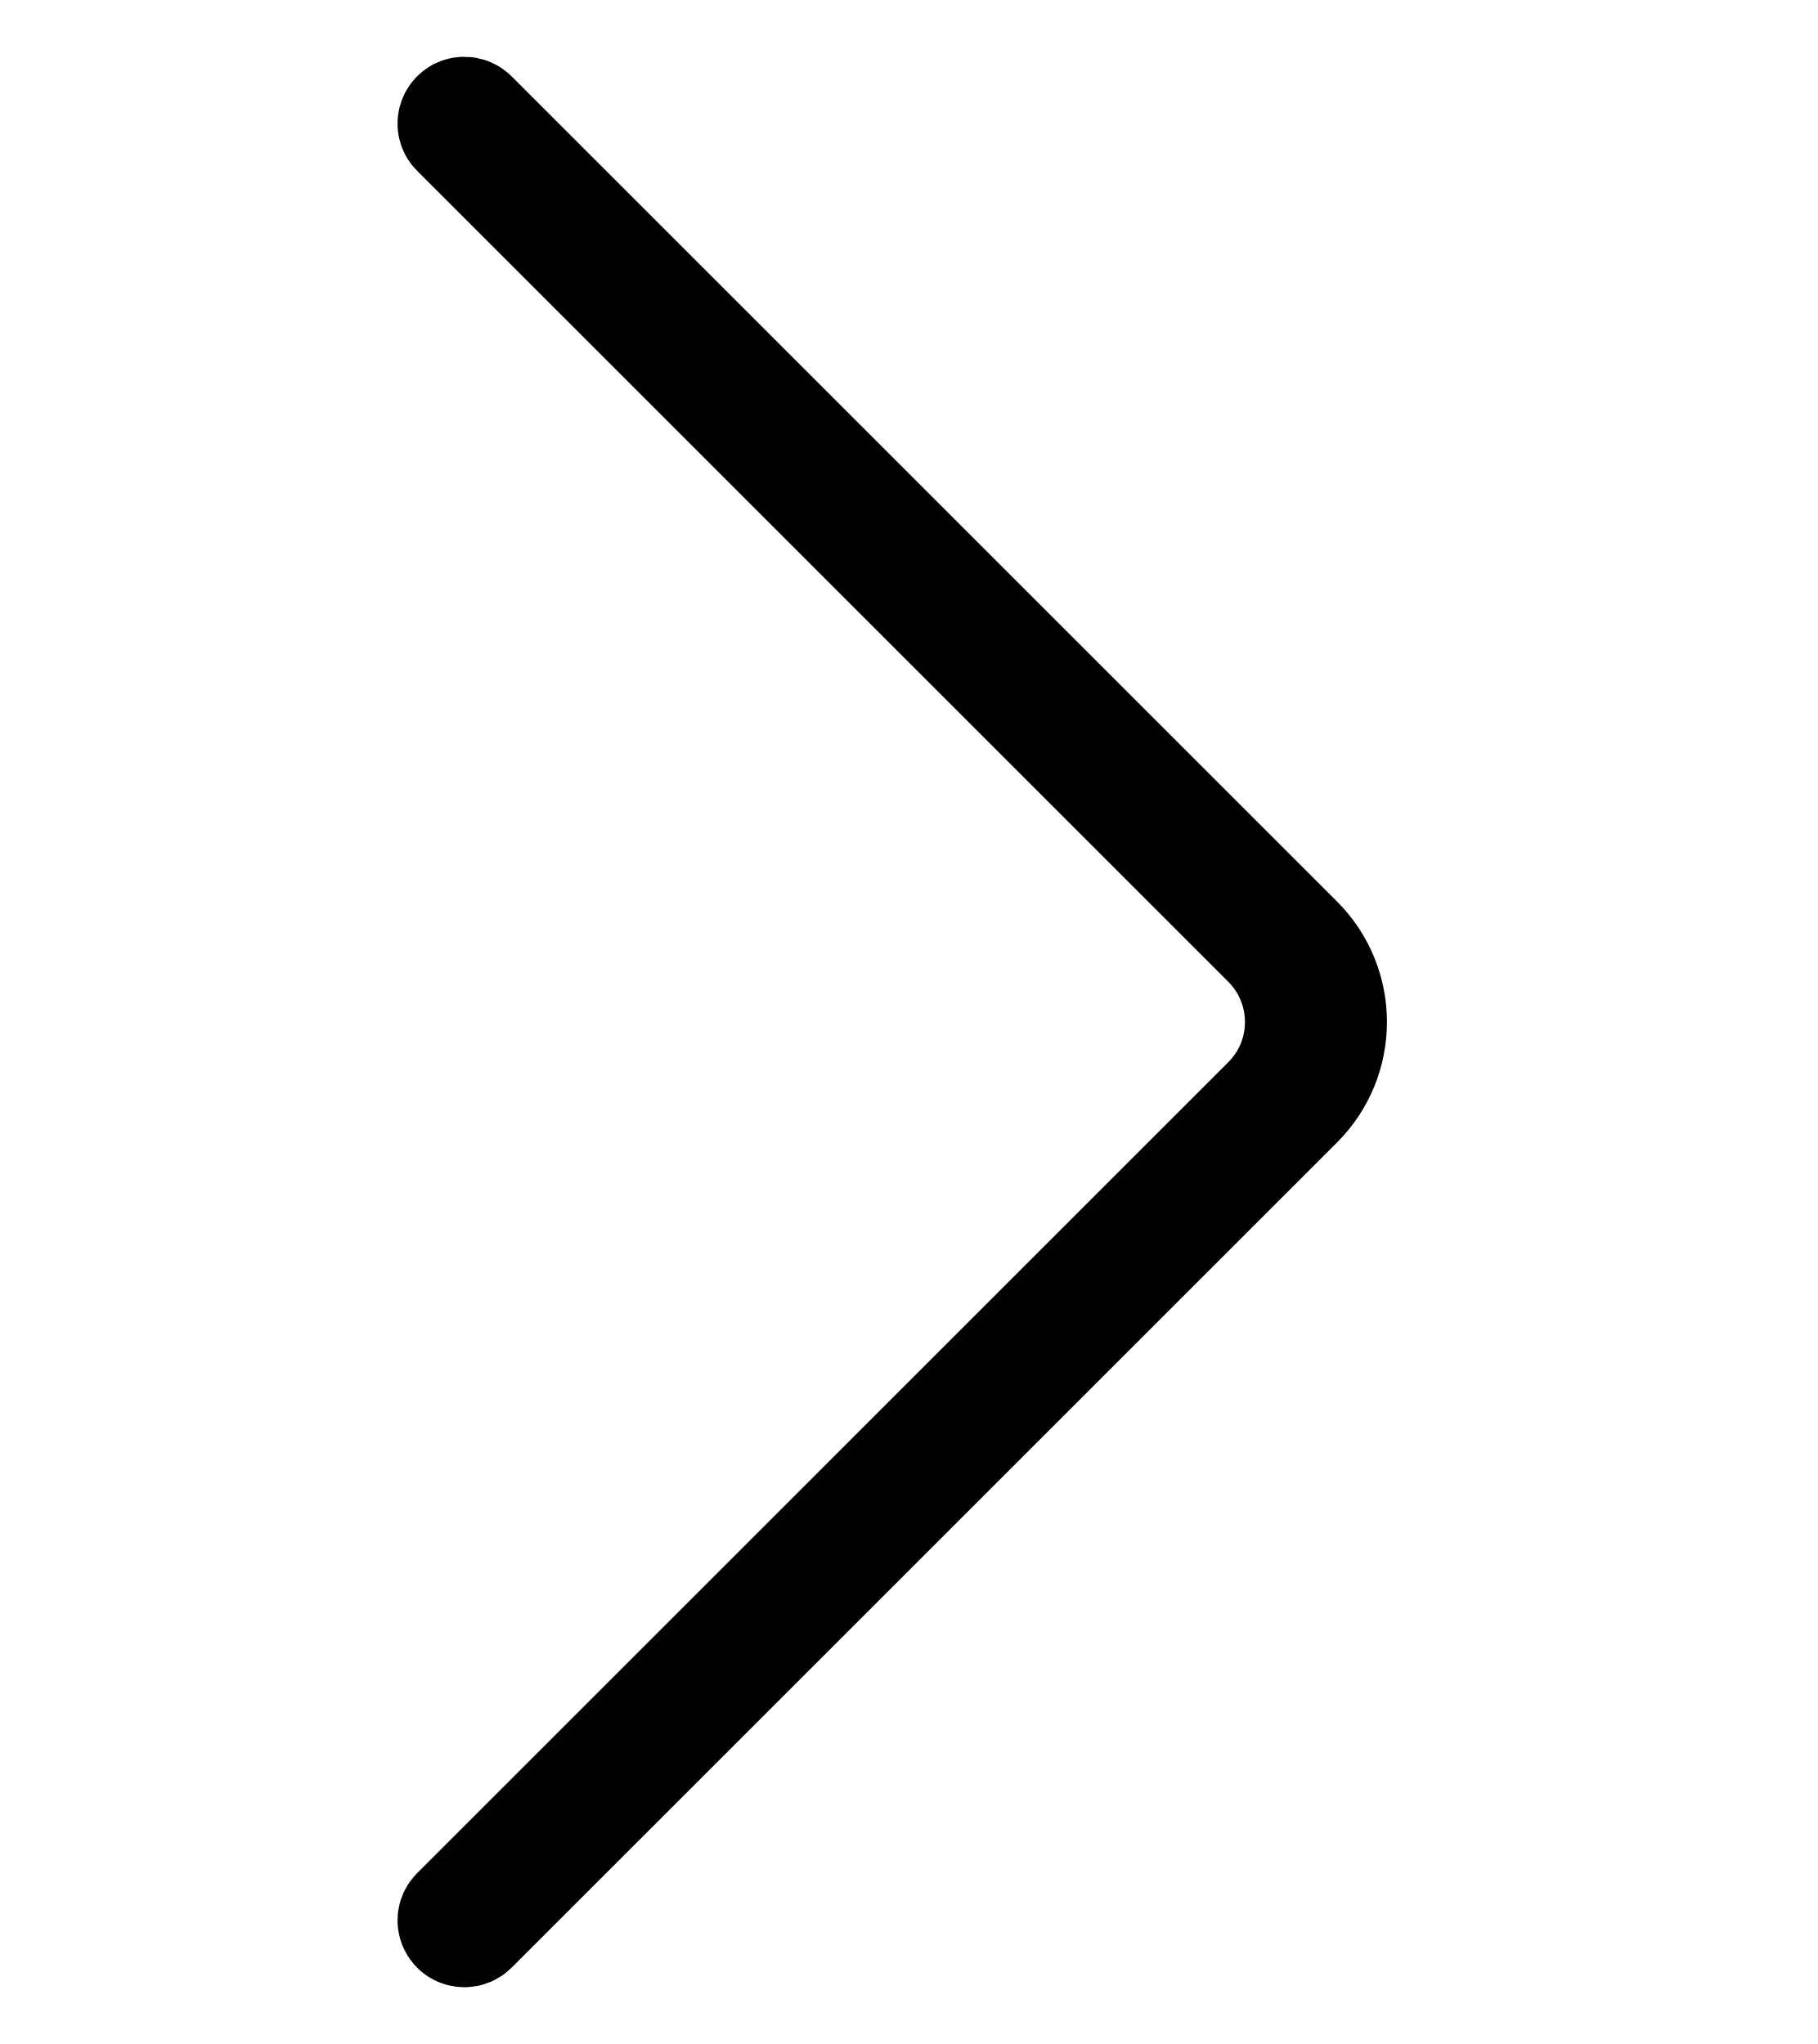
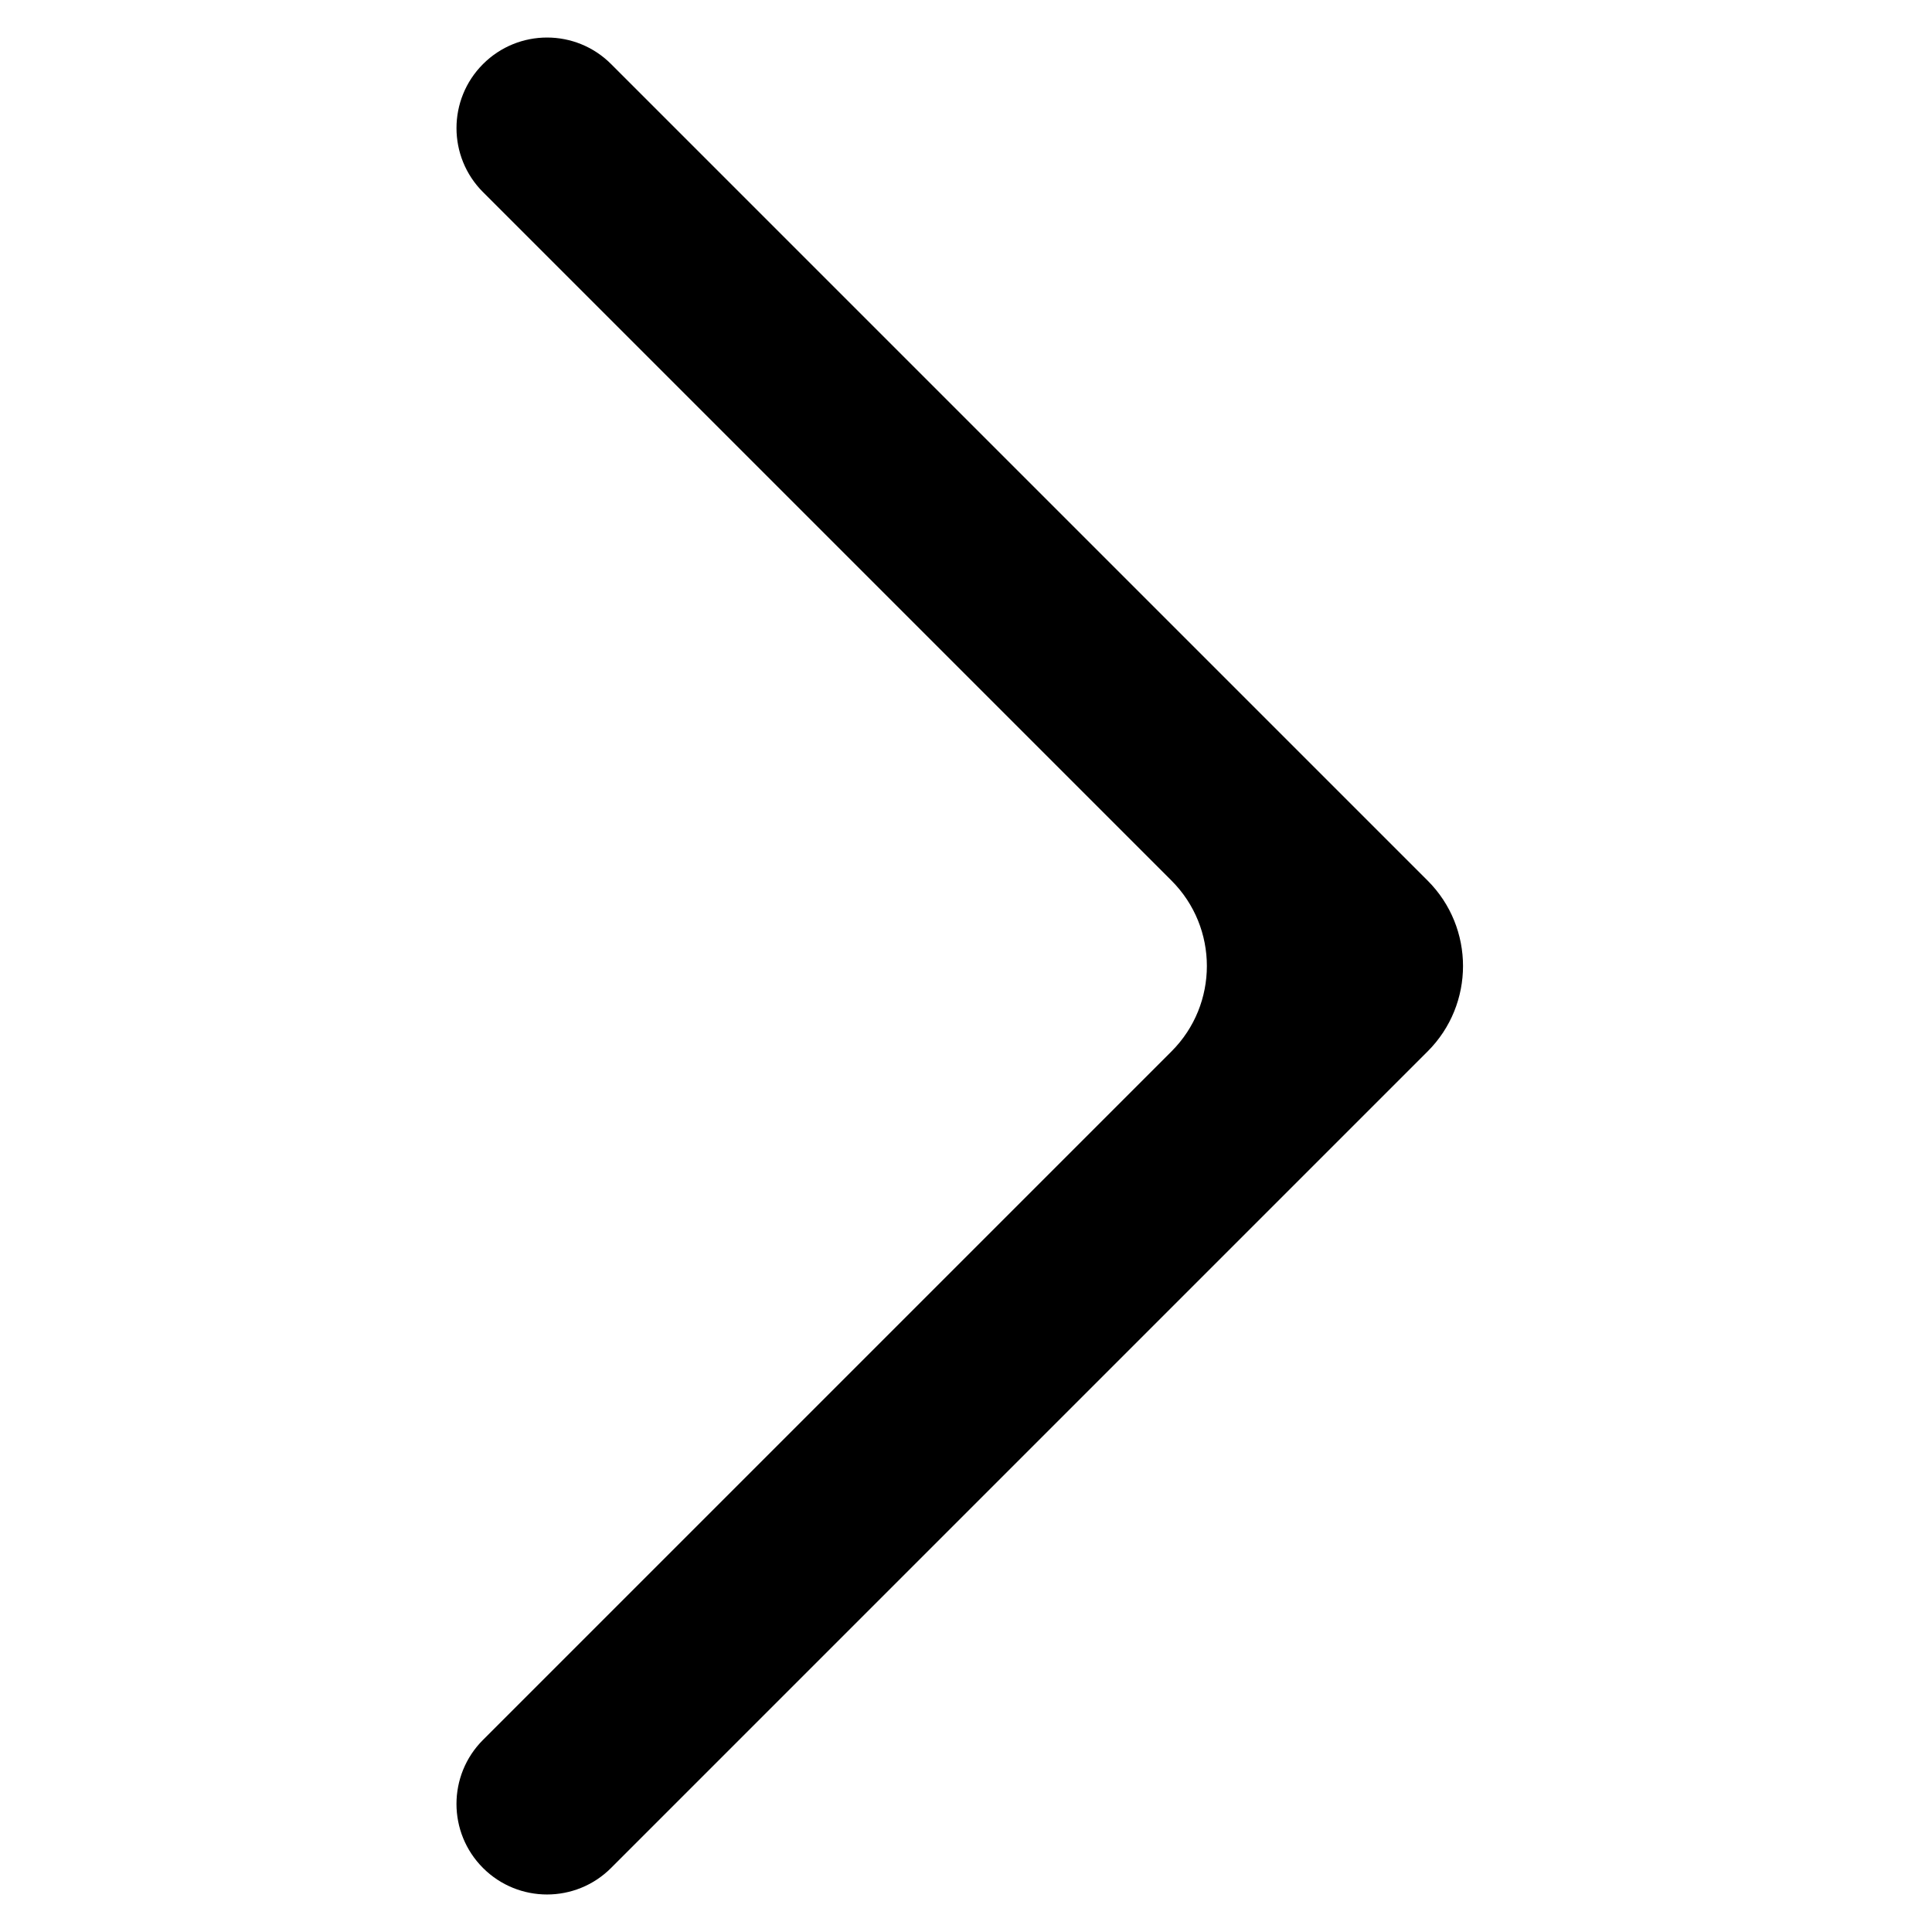
- <svg xmlns="http://www.w3.org/2000/svg" width="16" height="18" viewBox="0 0 16 18" fill="none">
-   <path d="M4.026 16.849C3.97 16.905 4.01 17 4.088 17V17C4.112 17 4.134 16.991 4.151 16.974L11.418 9.707C11.808 9.317 11.808 8.683 11.418 8.293L4.151 1.026C4.134 1.009 4.112 1 4.088 1V1C4.01 1 3.97 1.095 4.026 1.151L11.168 8.293C11.558 8.683 11.558 9.317 11.168 9.707L4.026 16.849Z" fill="black" stroke="black" />
+ <svg xmlns="http://www.w3.org/2000/svg" width="512" height="512" viewBox="0 0 512 512" fill="none">
+   <path d="M161.945 16.977C152.57 7.602 137.369 7.605 127.998 16.985V16.985C118.633 26.358 118.636 41.548 128.006 50.917L310.462 233.373C322.958 245.869 322.958 266.131 310.462 278.627L128.001 461.088C118.628 470.461 118.628 485.657 128.001 495.03V495.03C137.373 504.402 152.569 504.402 161.942 495.029L378.343 278.628C390.839 266.132 390.839 245.87 378.343 233.374L161.945 16.977Z" fill="black" />
</svg>
